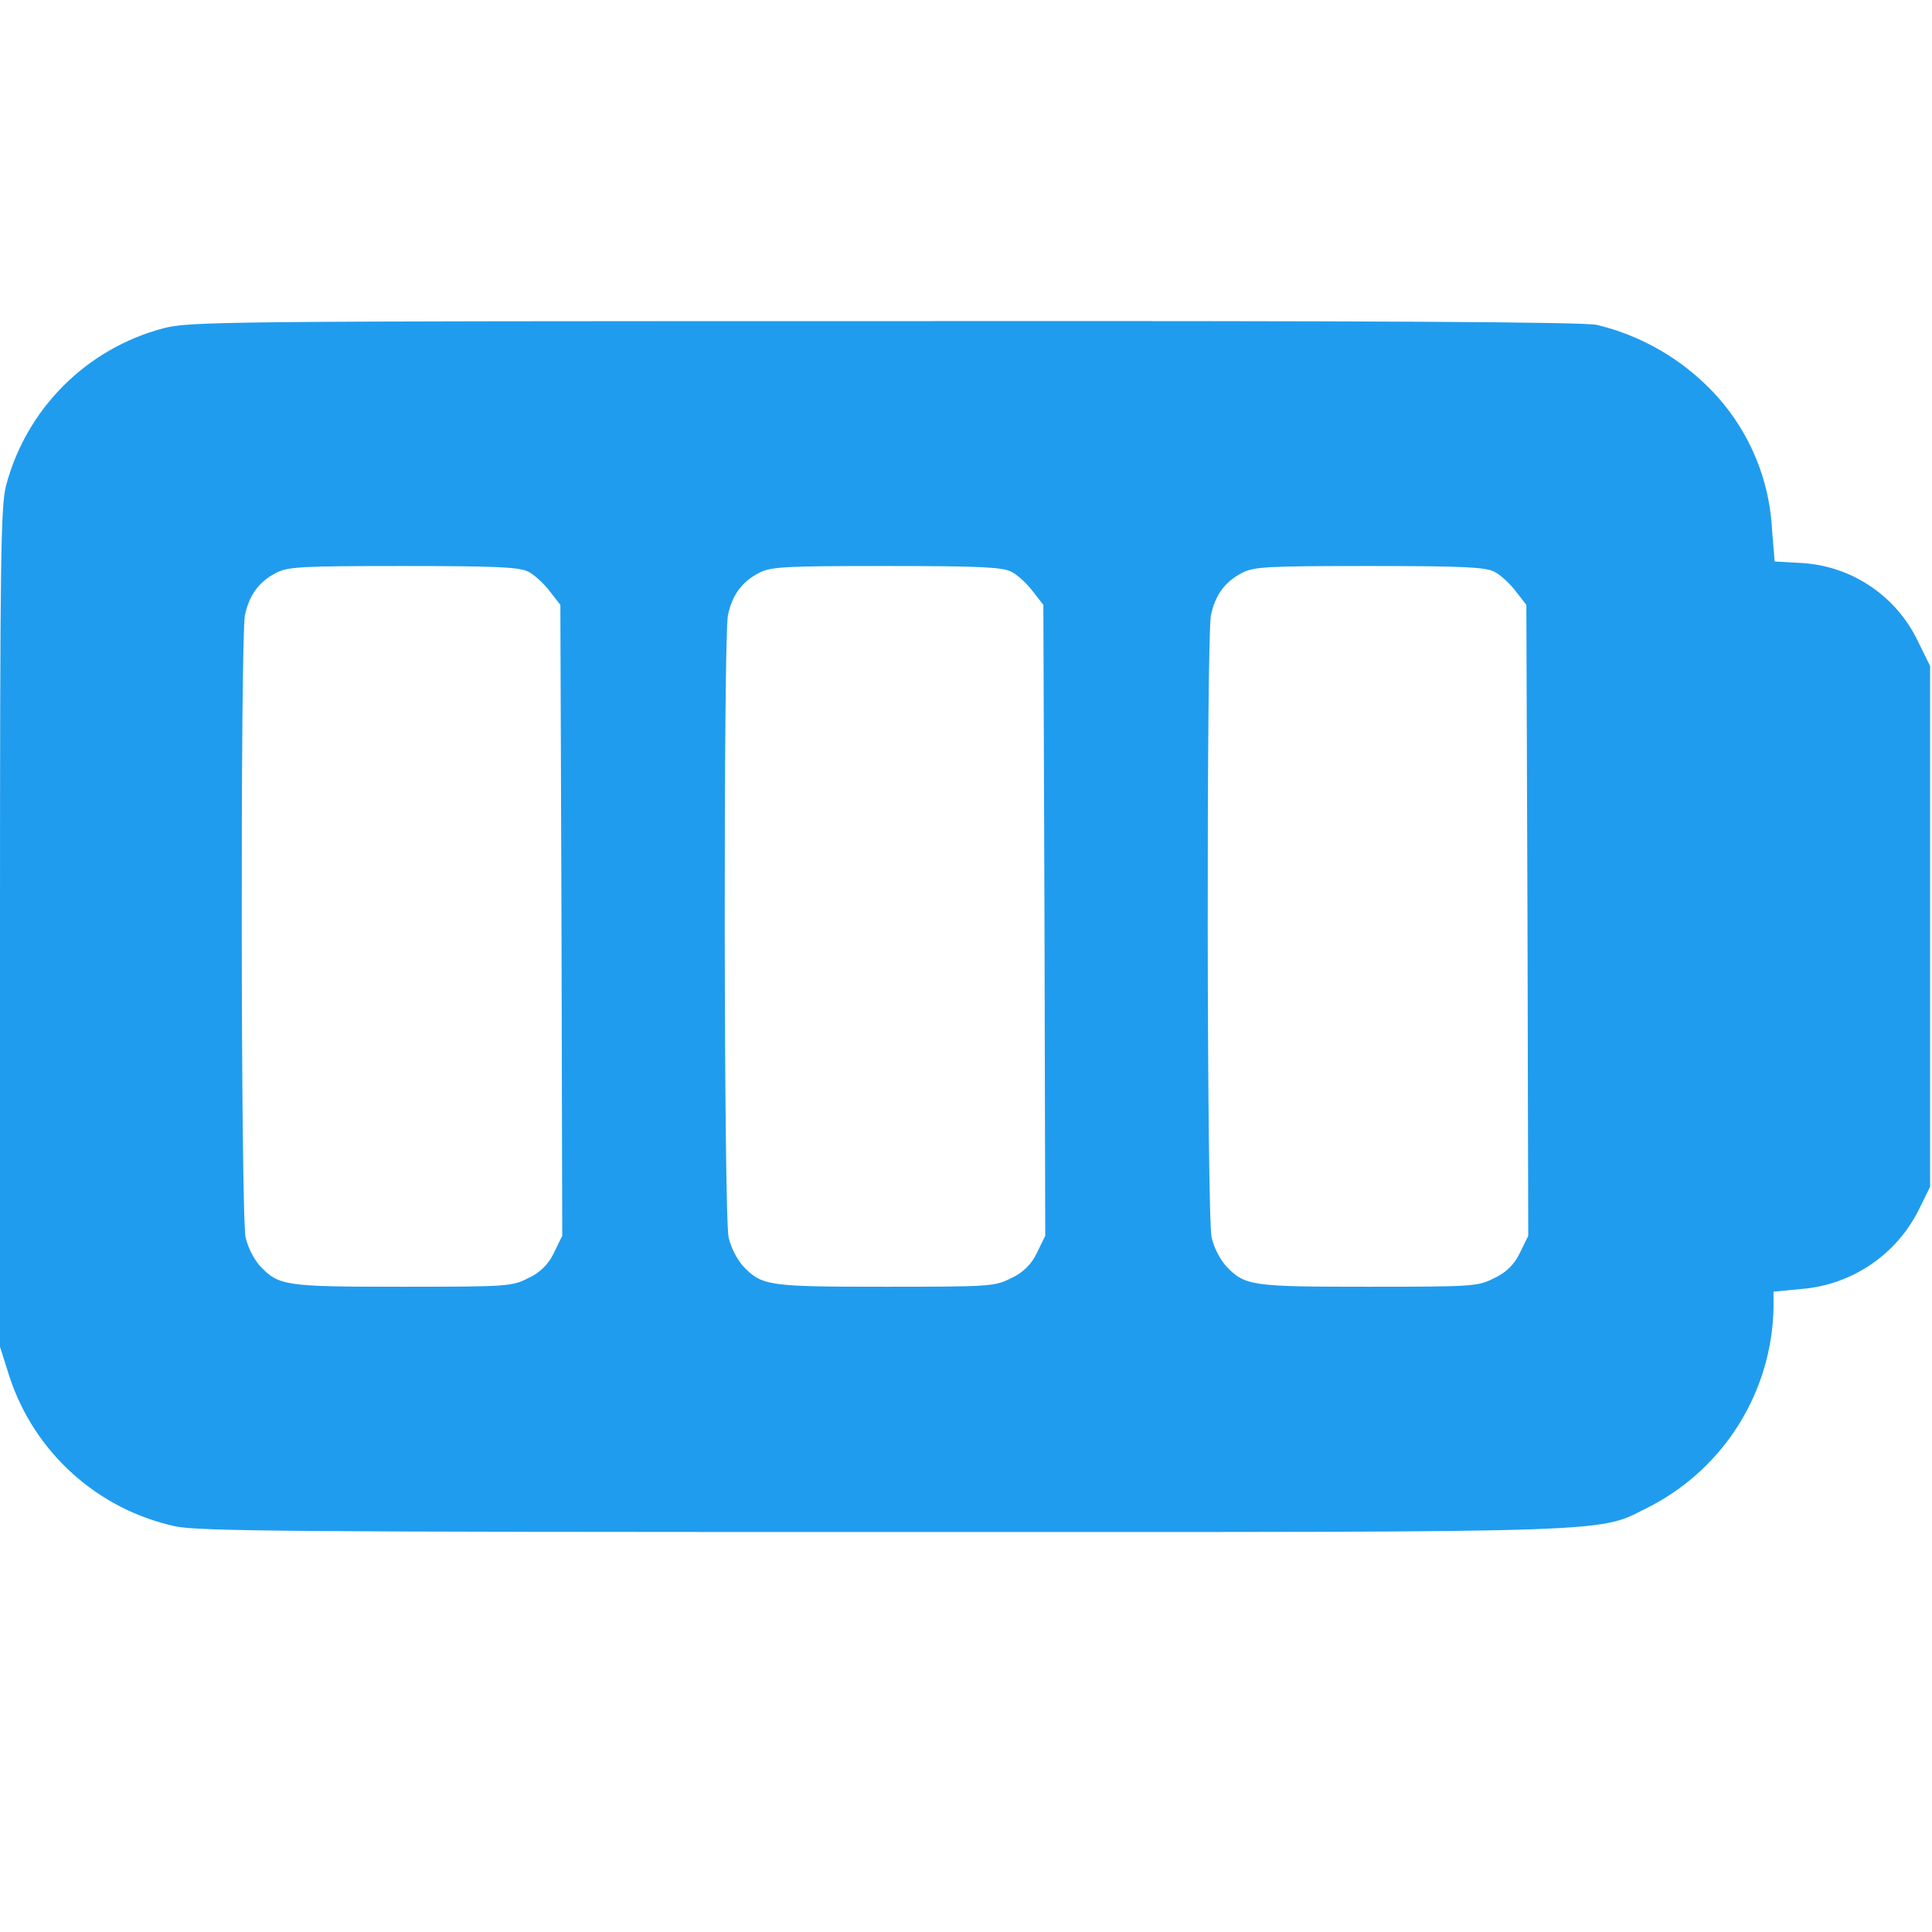
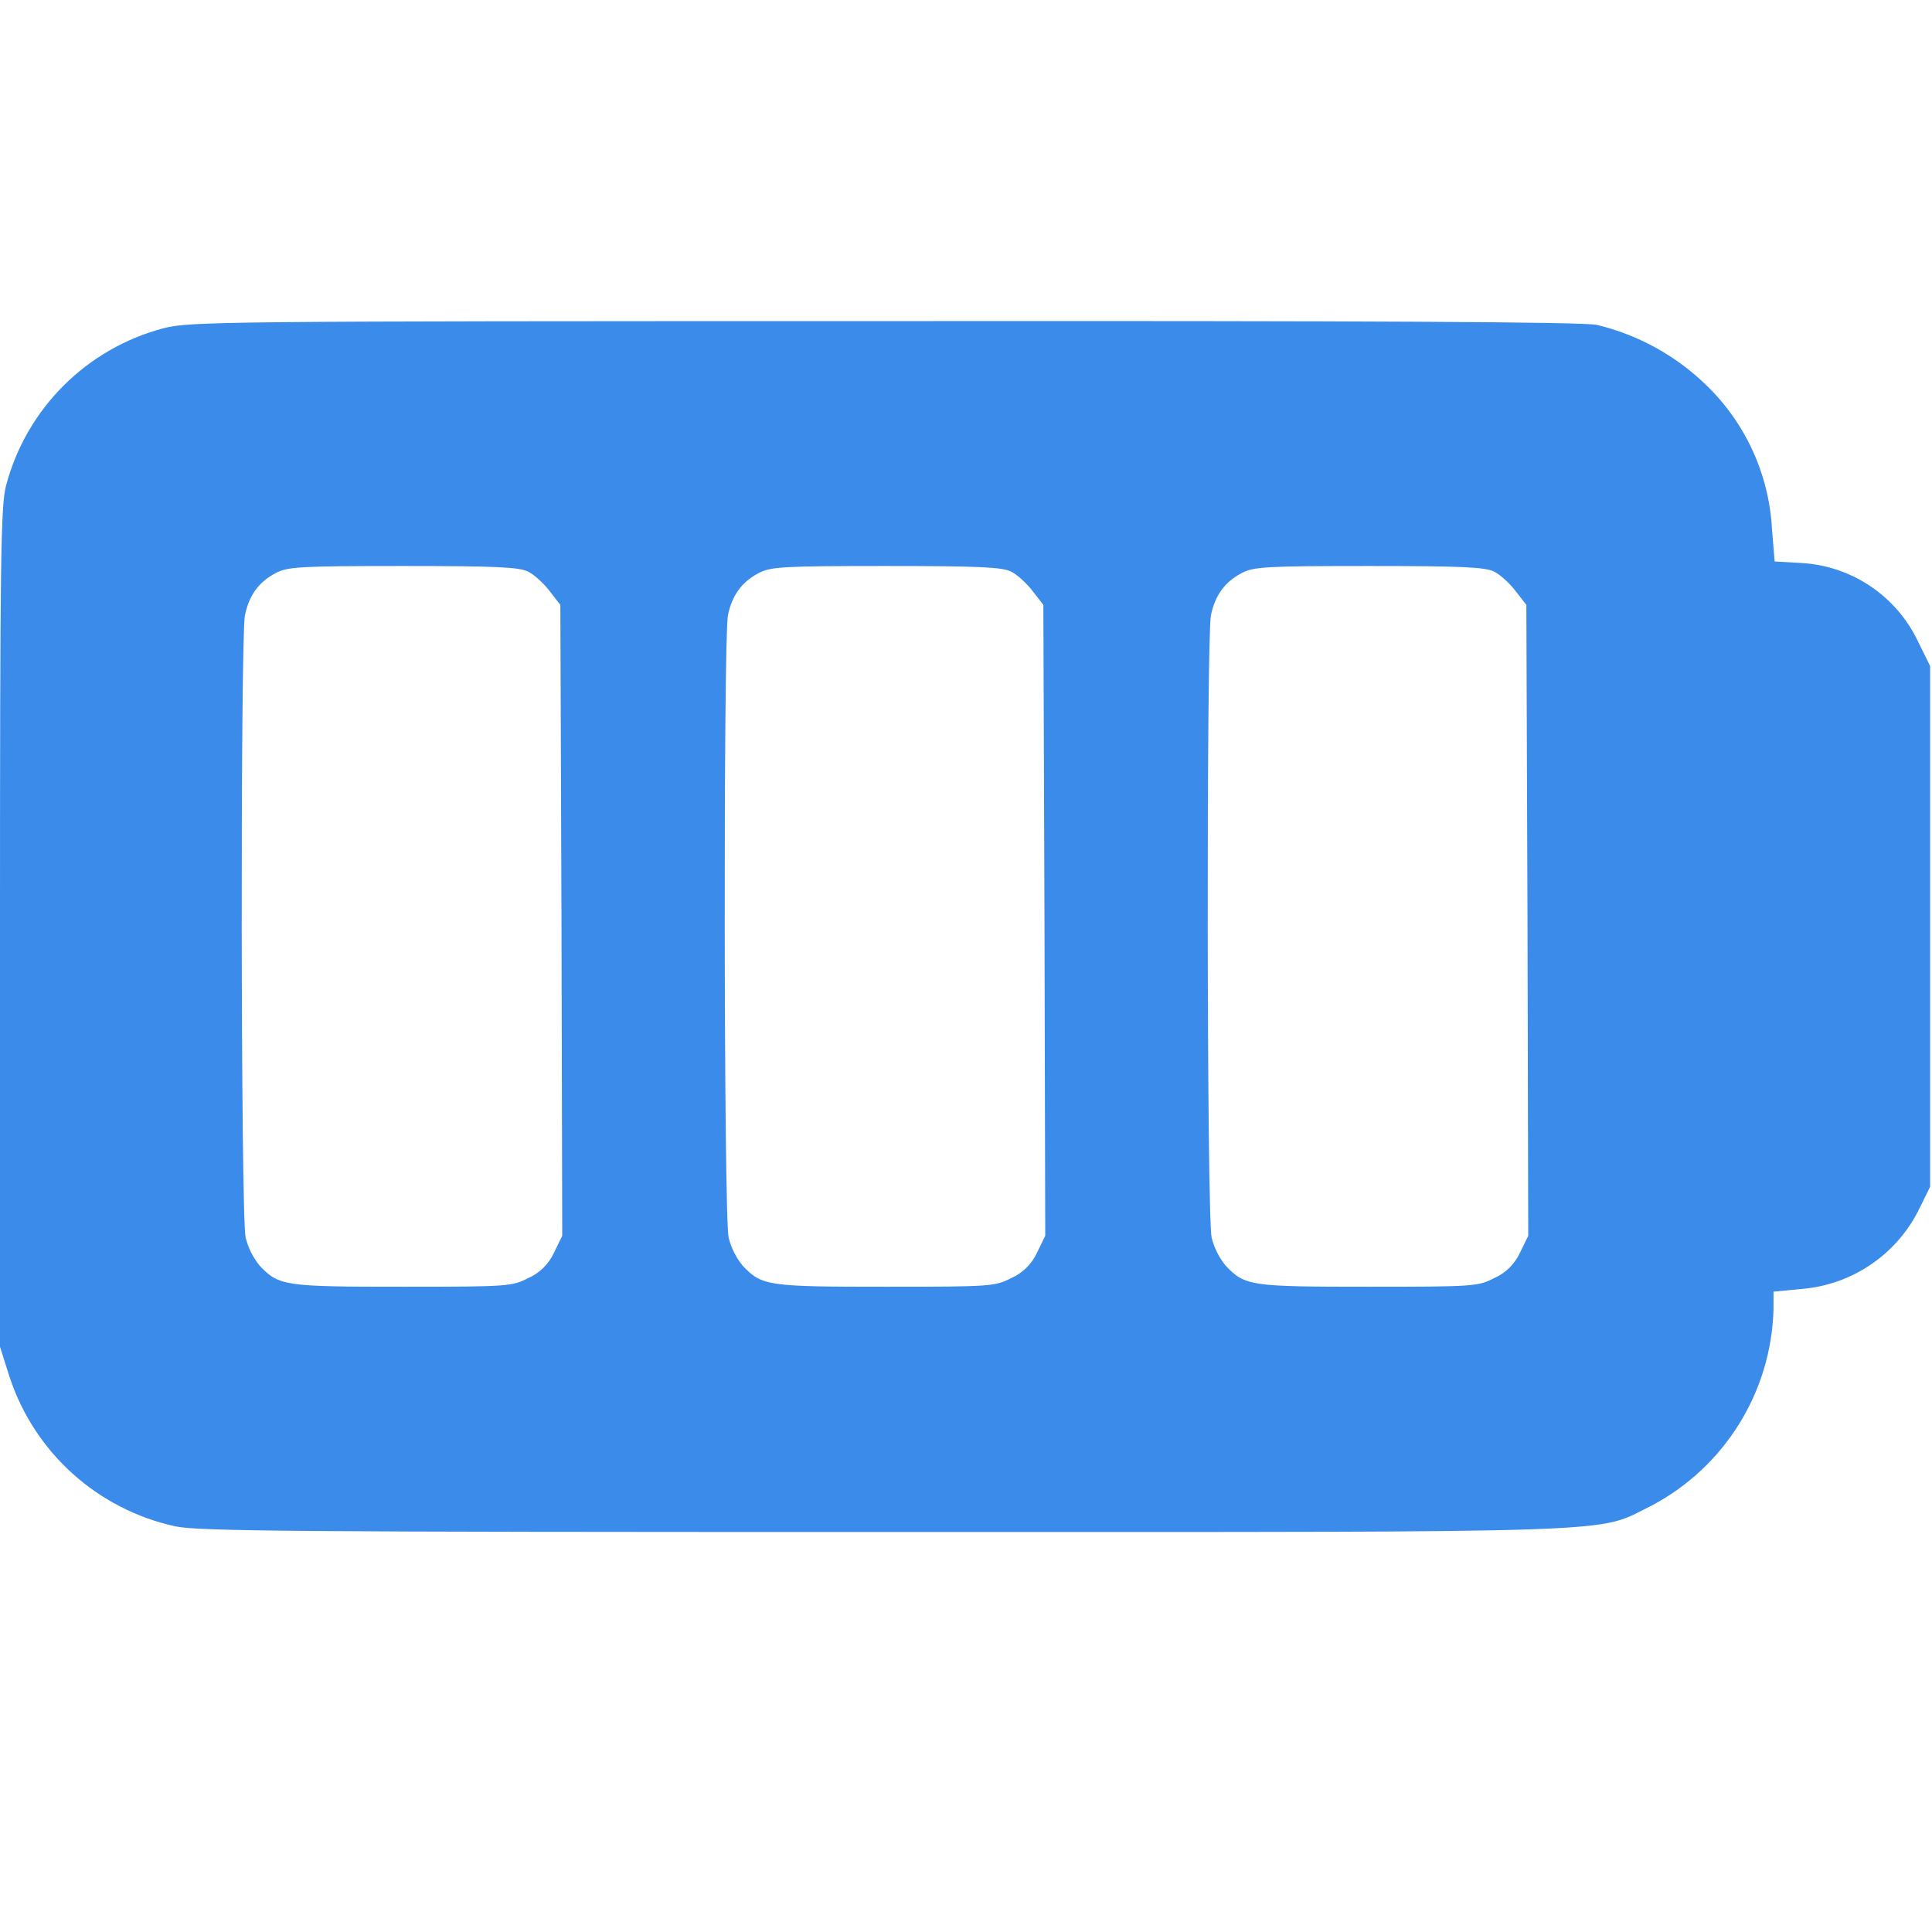
- <svg xmlns="http://www.w3.org/2000/svg" version="1.0" viewBox="0 0 512 512" fill="#209cee">
+ <svg xmlns="http://www.w3.org/2000/svg" version="1.0" viewBox="0 0 512 512" fill="#3b8bea">
  <path d="M43.3 87a58.6 58.6 0 00-41.7 41.7C.2 134.1 0 148.1 0 245.8v111.1l2.5 7.9a59.6 59.6 0 0044 39.7c6 1.3 32.6 1.5 188 1.5 201.5 0 188.1.4 203.2-7a60.7 60.7 0 0032.3-52.1v-4.6l7.3-.7a38.2 38.2 0 0031.4-21.4l2.8-5.7v-138l-3.3-6.7a36.5 36.5 0 00-30.8-20.6l-7.1-.4-.7-8.5a57.3 57.3 0 00-17.7-38.5 62.6 62.6 0 00-28.7-15.7c-3.7-.8-60.1-1.1-189-1-176.3 0-184 .1-190.9 1.9zm96.7 64.5c1.6.8 4.2 3.2 5.7 5.2l2.8 3.6.3 83.6.2 83.6-2.2 4.5a13.5 13.5 0 01-6.8 6.7c-4.3 2.2-5.3 2.3-33.2 2.3-31.4 0-32.9-.2-38-5.6a19.1 19.1 0 01-3.7-7.4c-1.3-5.5-1.4-158.4-.2-164.9 1.1-5.3 3.6-8.8 8.1-11.2 3.2-1.7 6.2-1.9 33.8-1.9 25 0 30.8.3 33.2 1.5zm128 0c1.6.8 4.2 3.2 5.7 5.2l2.8 3.6.3 83.6.2 83.6-2.2 4.5a13.5 13.5 0 01-6.8 6.7c-4.3 2.2-5.3 2.3-33.2 2.3-31.4 0-32.9-.2-38-5.6a19.1 19.1 0 01-3.7-7.4c-1.3-5.5-1.4-158.4-.2-164.9 1.1-5.3 3.6-8.8 8.1-11.2 3.2-1.7 6.2-1.9 33.8-1.9 25 0 30.8.3 33.2 1.5zm128 0c1.6.8 4.2 3.2 5.7 5.2l2.8 3.6.3 83.6.2 83.6-2.2 4.5a13.5 13.5 0 01-6.8 6.7c-4.3 2.2-5.3 2.3-33.2 2.3-31.4 0-32.9-.2-38-5.6a19.1 19.1 0 01-3.7-7.4c-1.3-5.5-1.4-158.4-.2-164.9 1.1-5.3 3.6-8.8 8.1-11.2 3.2-1.7 6.2-1.9 33.8-1.9 25 0 30.8.3 33.2 1.5z" />
</svg>
